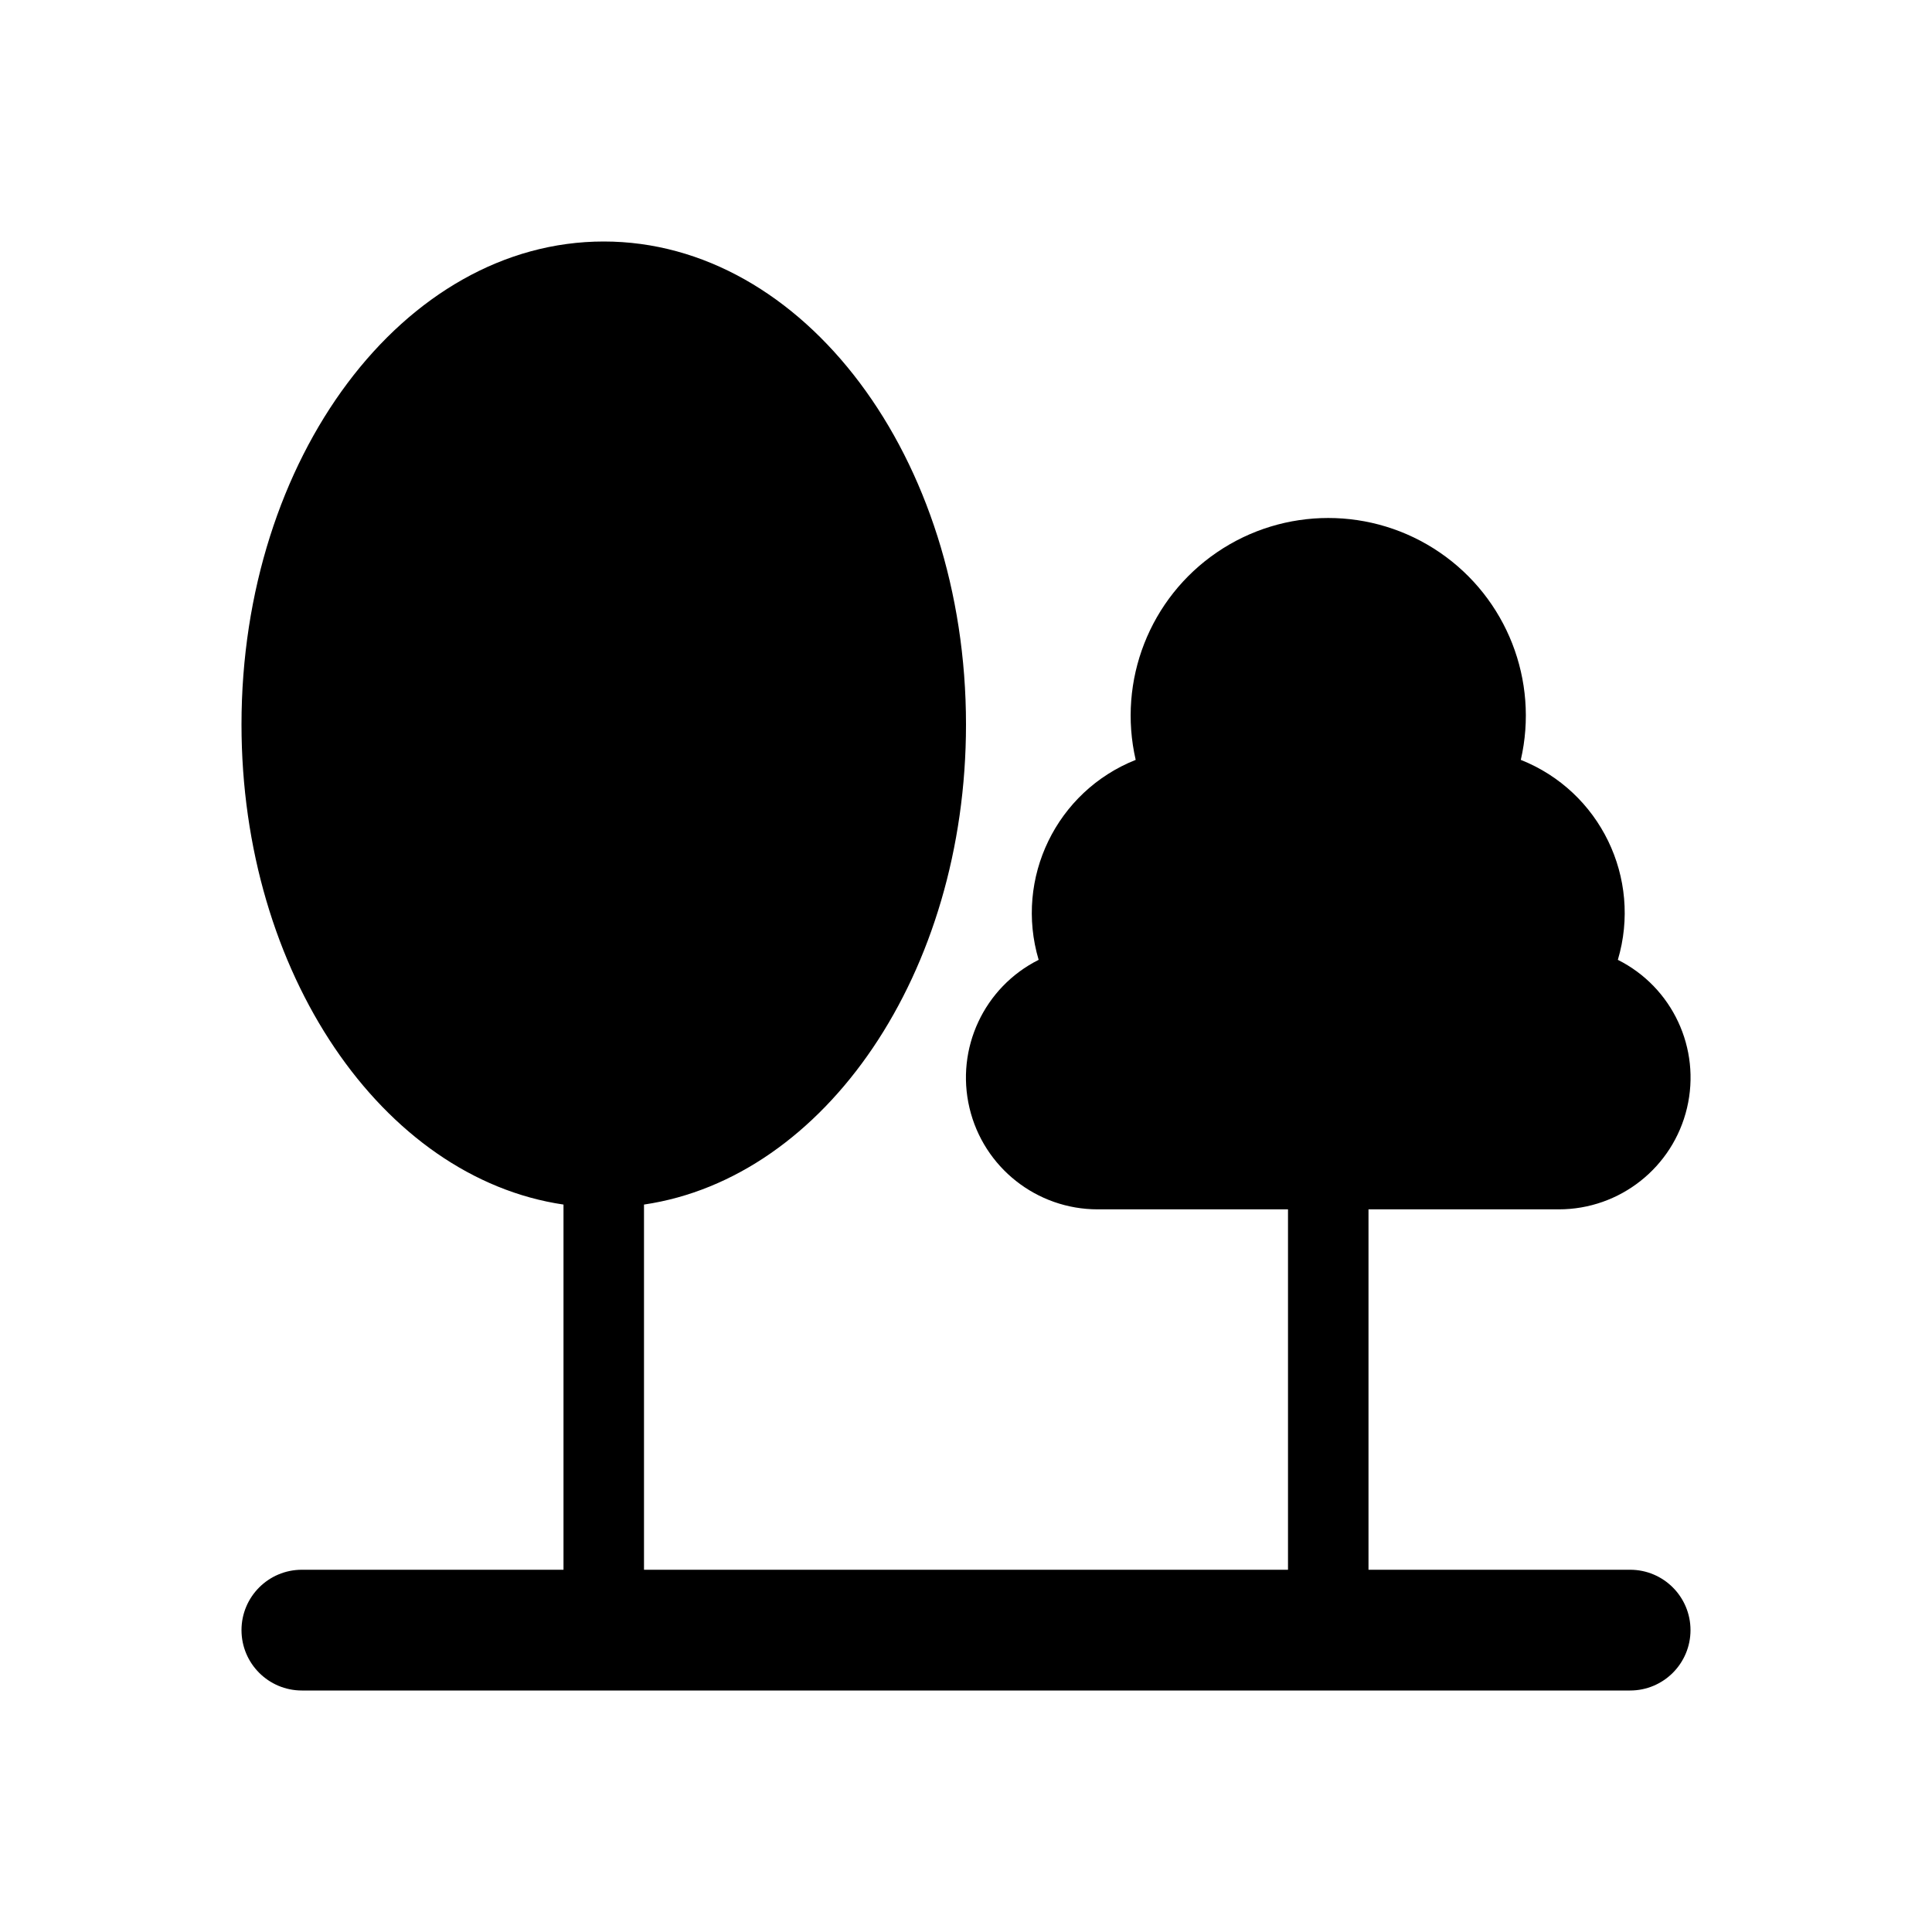
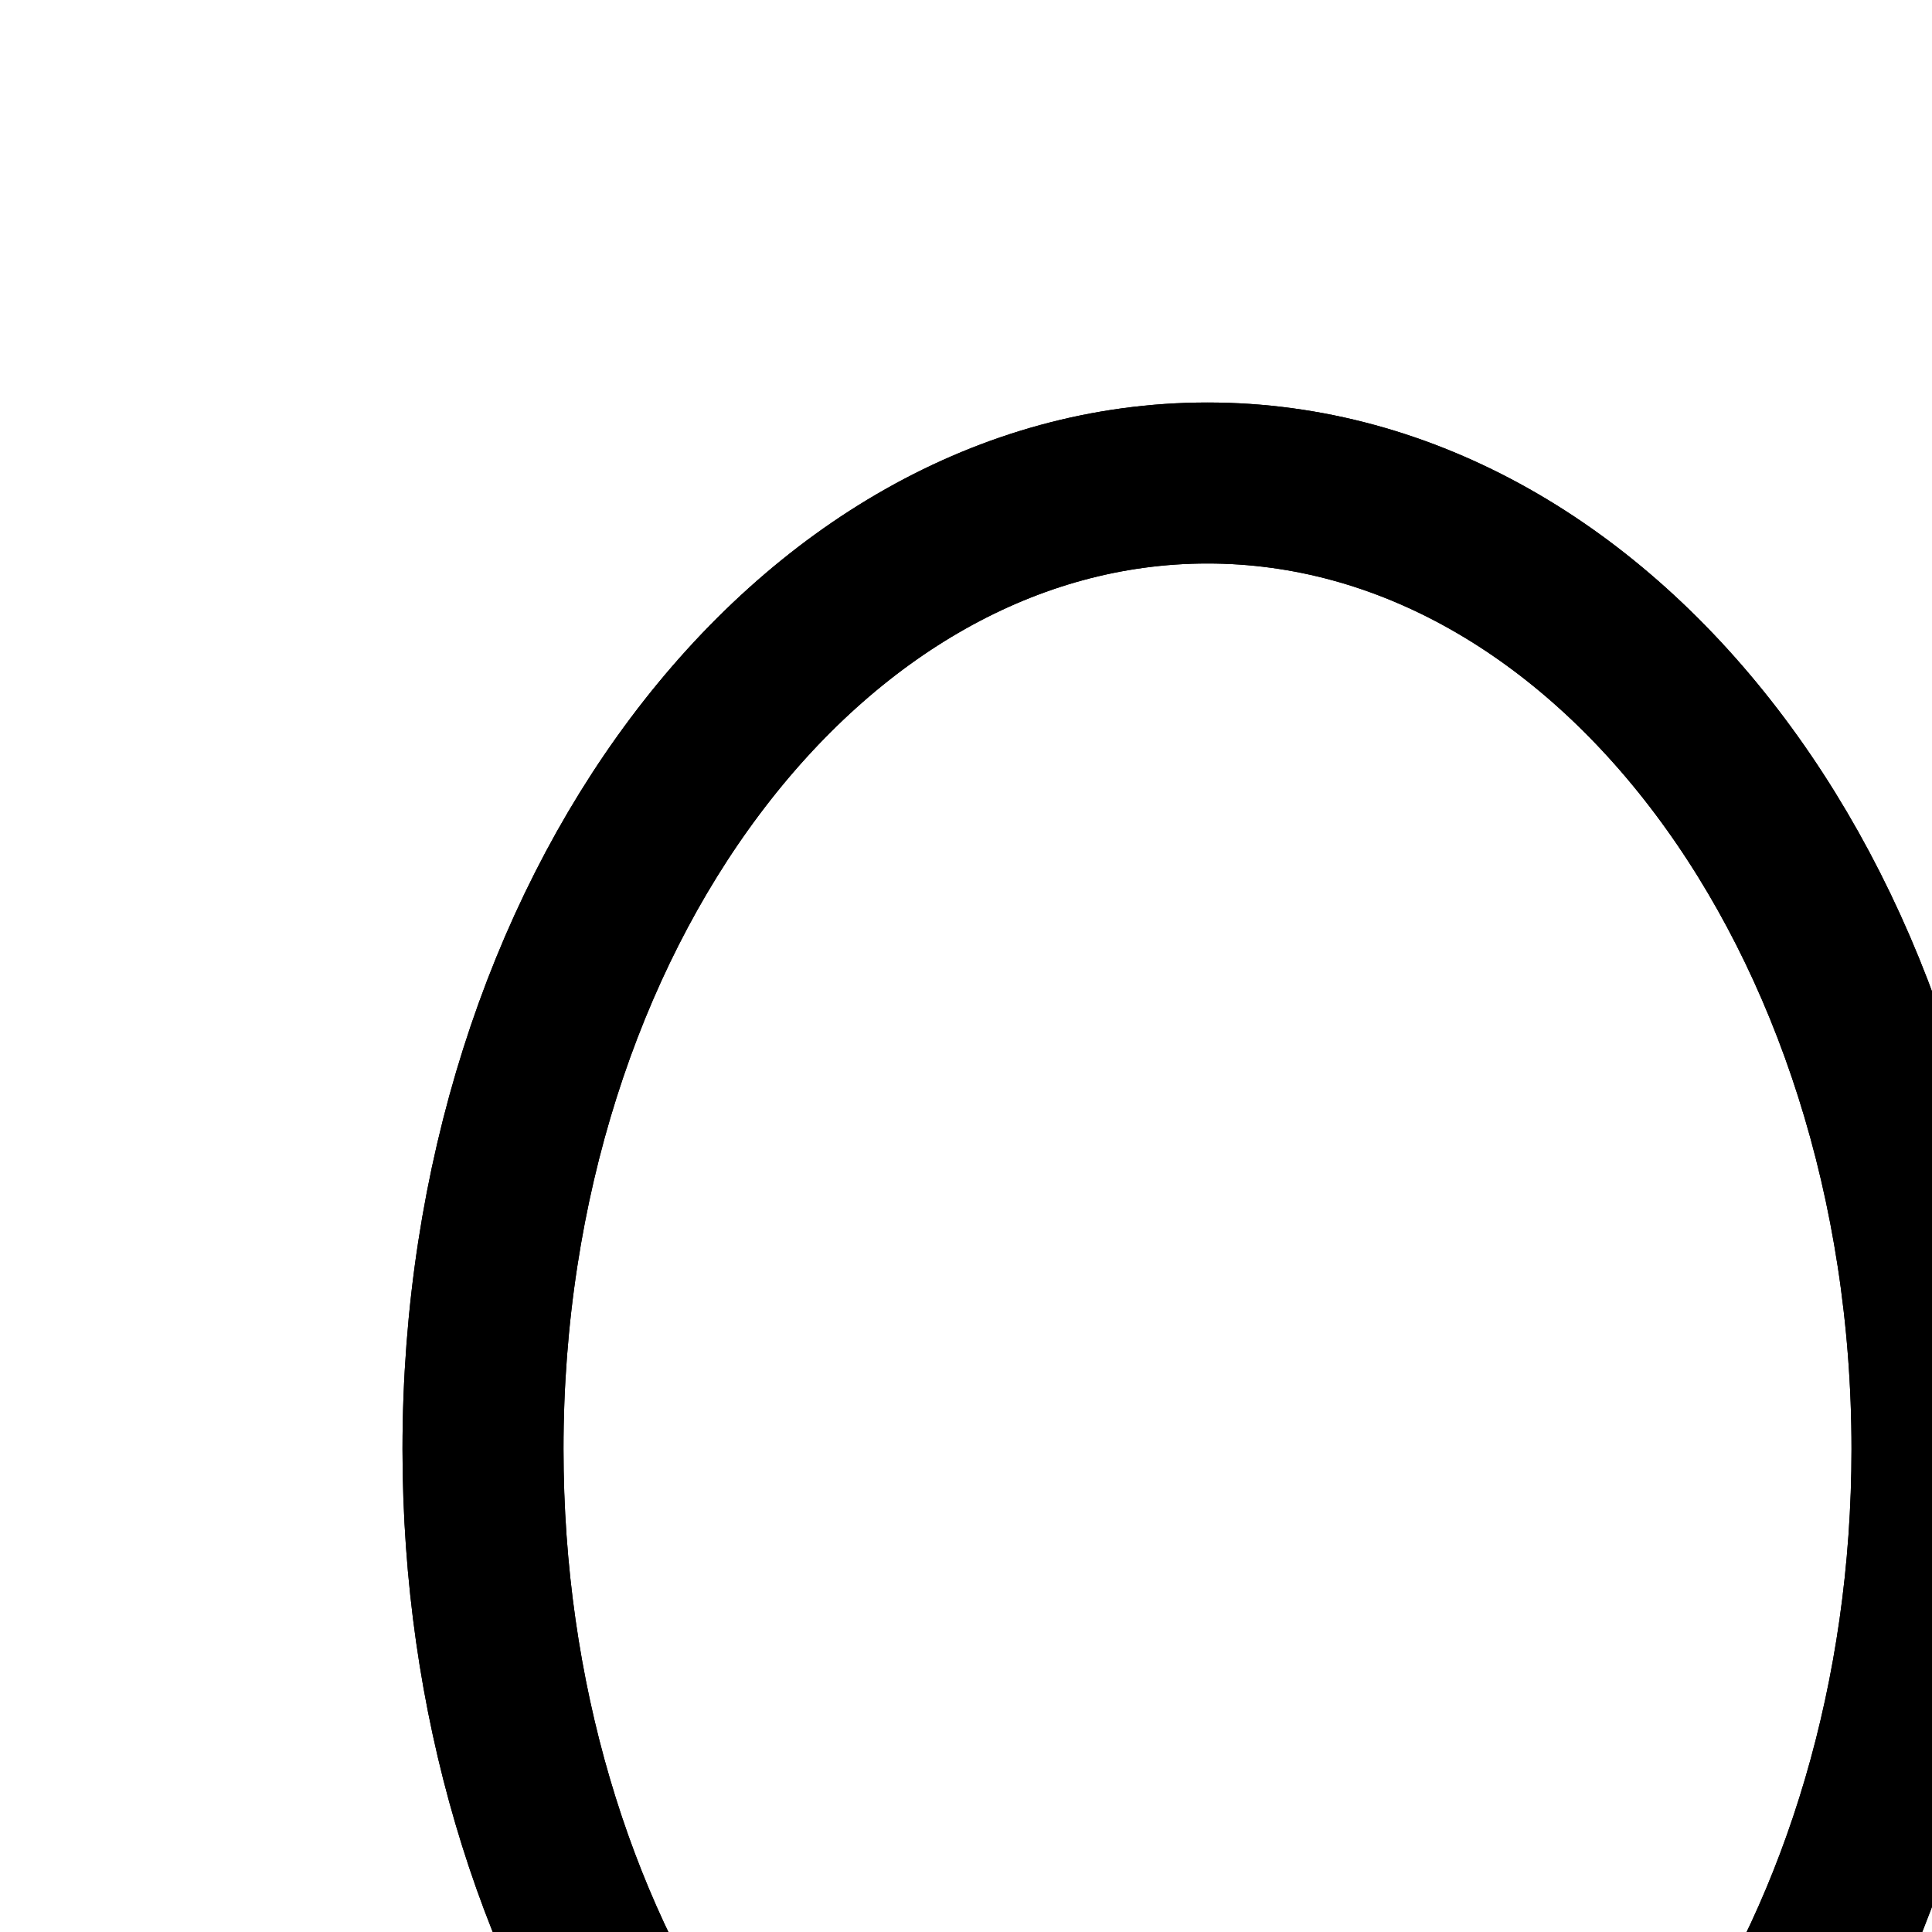
- <svg xmlns="http://www.w3.org/2000/svg" width="48" height="48">
+ <svg xmlns="http://www.w3.org/2000/svg" width="24" height="24" viewBox="0 0 24 24" fill="none" stroke="currentColor" stroke-width="2" stroke-linecap="round" stroke-linejoin="round">
+   <path d="M24 18c0 6.177-3.5 11.264-8 11.927V39h16v-8.954h-4.727a3.273 3.273 0 0 1-1.468-6.199 4.092 4.092 0 0 1 2.411-4.968 4.909 4.909 0 1 1 9.568 0 4.09 4.09 0 0 1 2.411 4.968 3.273 3.273 0 0 1-1.468 6.199H34V39h6.5a1.5 1.5 0 0 1 0 3h-33a1.5 1.5 0 0 1 0-3H14v-9.073C9.5 29.264 6 24.177 6 18c0-6.627 4.03-12 9-12s9 5.373 9 12" />
  <path d="M24 18c0 6.177-3.5 11.264-8 11.927V39h16v-8.954h-4.727a3.273 3.273 0 0 1-1.468-6.199 4.092 4.092 0 0 1 2.411-4.968 4.909 4.909 0 1 1 9.568 0 4.09 4.09 0 0 1 2.411 4.968 3.273 3.273 0 0 1-1.468 6.199H34V39h6.5a1.5 1.5 0 0 1 0 3h-33a1.5 1.5 0 0 1 0-3H14v-9.073C9.5 29.264 6 24.177 6 18c0-6.627 4.03-12 9-12s9 5.373 9 12" />
</svg>
